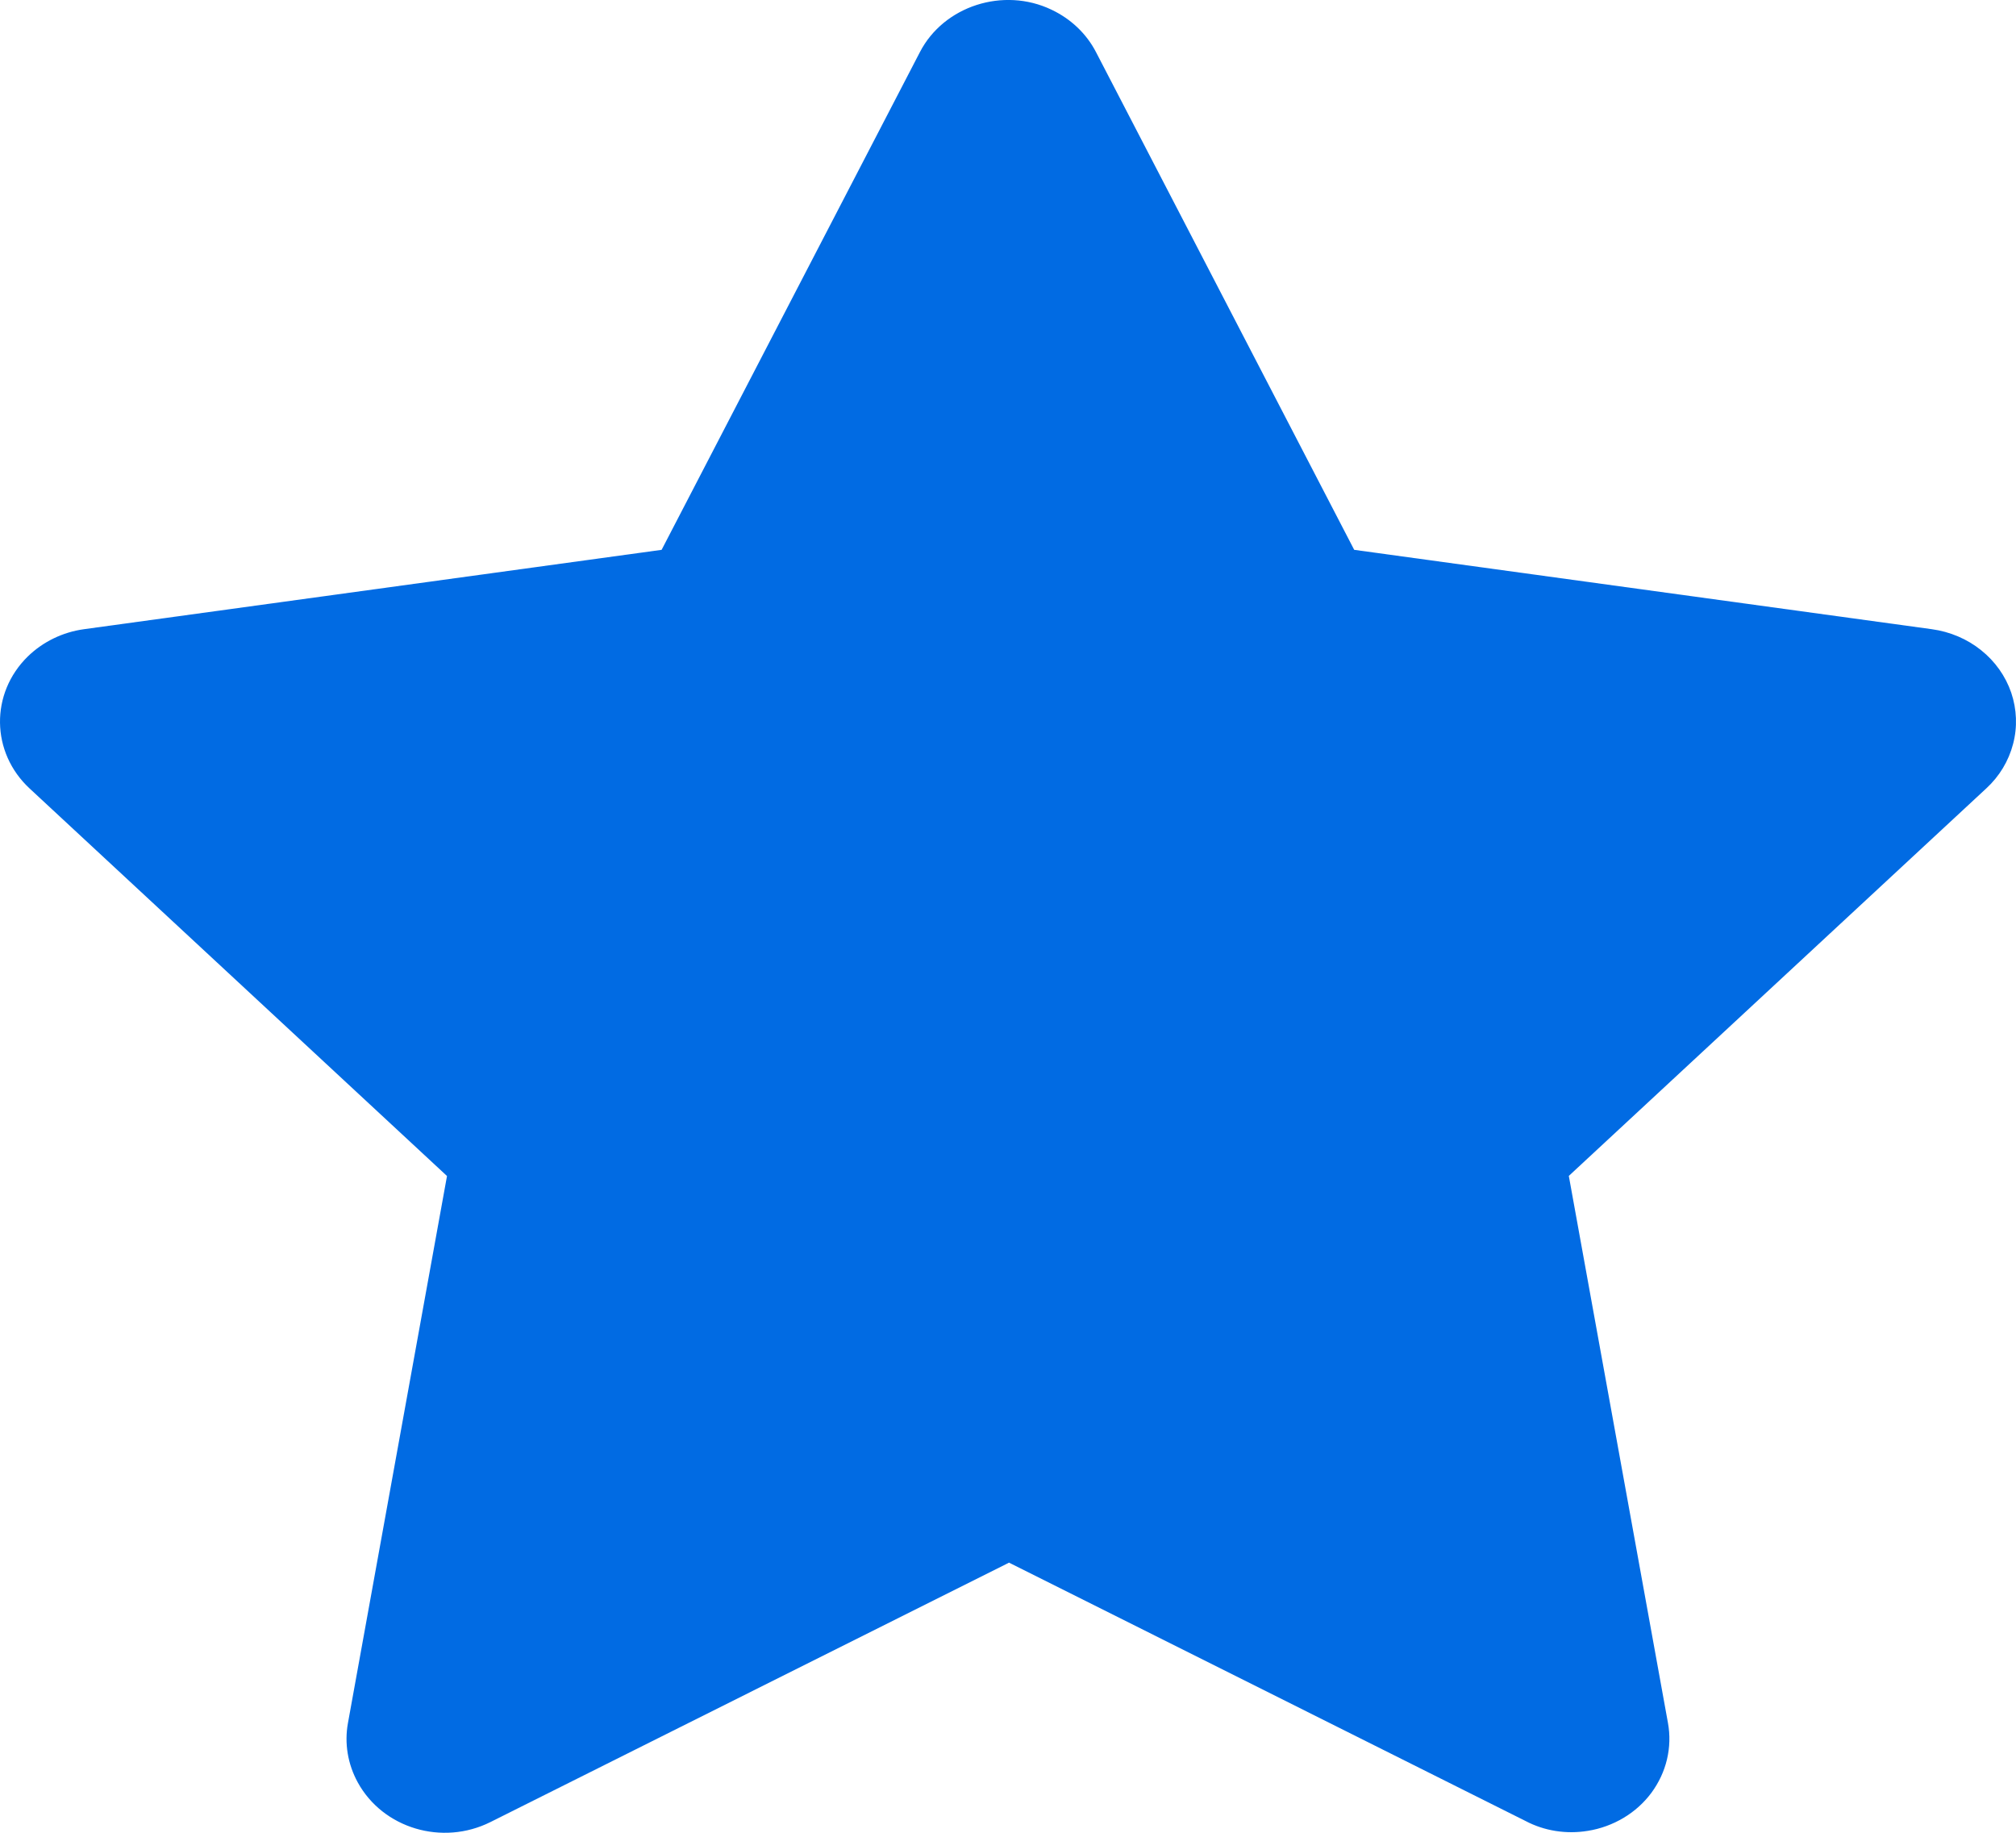
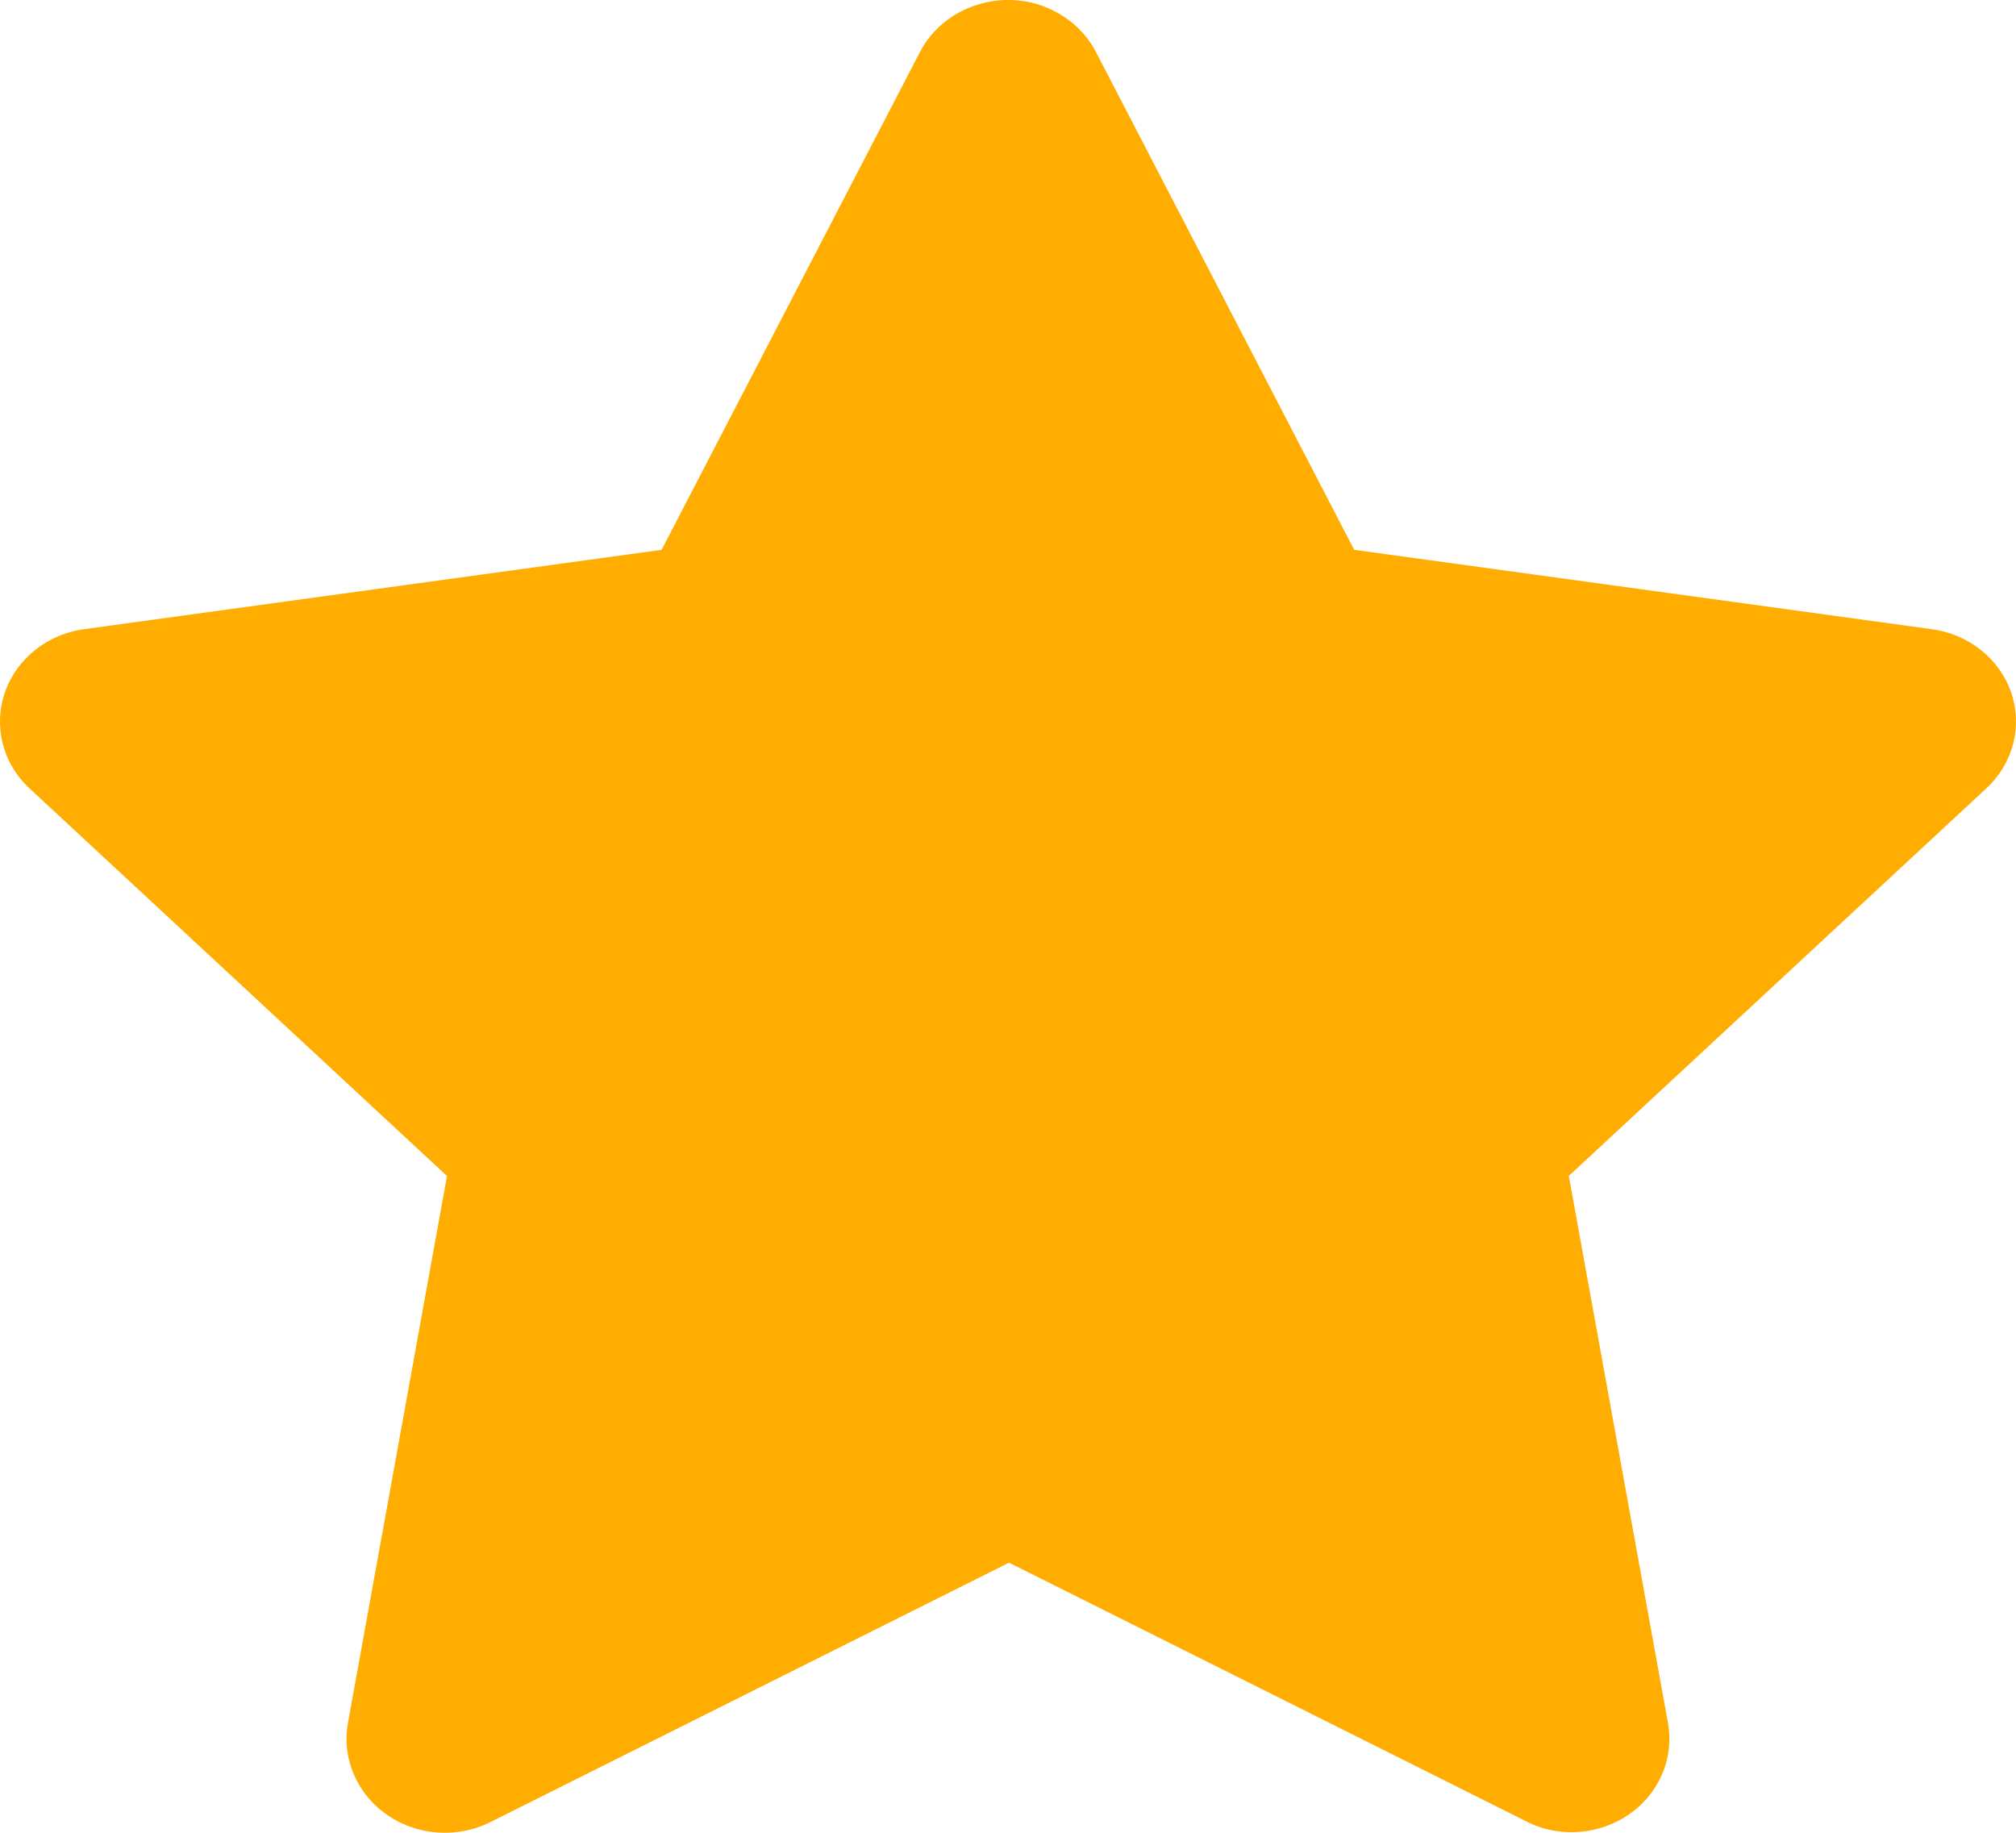
<svg xmlns="http://www.w3.org/2000/svg" width="22" height="20" viewBox="0 0 22 20" fill="none">
-   <path fill-rule="evenodd" clip-rule="evenodd" d="M10.988 17.064L5.352 19.883C4.828 20.145 4.18 19.953 3.904 19.45C3.795 19.251 3.757 19.024 3.797 18.803L4.878 12.833L0.324 8.605C-0.1 8.212 -0.109 7.567 0.304 7.163C0.469 7.003 0.684 6.898 0.917 6.866L7.22 6L10.039 0.568C10.3 0.064 10.95 -0.144 11.473 0.105C11.685 0.205 11.856 0.367 11.96 0.568L14.778 6L21.081 6.866C21.279 6.893 21.466 6.972 21.619 7.095C21.772 7.217 21.886 7.378 21.948 7.559C22.009 7.74 22.017 7.934 21.968 8.119C21.92 8.303 21.819 8.472 21.675 8.604L17.12 12.832L18.202 18.802C18.226 18.934 18.222 19.07 18.191 19.2C18.16 19.331 18.102 19.454 18.021 19.564C17.94 19.673 17.837 19.766 17.718 19.837C17.599 19.908 17.466 19.957 17.327 19.979C17.095 20.017 16.855 19.981 16.647 19.871L11.011 17.052L10.988 17.064Z" fill="#016BE3" />
+   <path fill-rule="evenodd" clip-rule="evenodd" d="M10.988 17.064L5.352 19.883C4.828 20.145 4.18 19.953 3.904 19.45C3.795 19.251 3.757 19.024 3.797 18.803L4.878 12.833L0.324 8.605C-0.1 8.212 -0.109 7.567 0.304 7.163C0.469 7.003 0.684 6.898 0.917 6.866L7.22 6L10.039 0.568C10.3 0.064 10.95 -0.144 11.473 0.105C11.685 0.205 11.856 0.367 11.96 0.568L14.778 6L21.081 6.866C21.279 6.893 21.466 6.972 21.619 7.095C21.772 7.217 21.886 7.378 21.948 7.559C22.009 7.74 22.017 7.934 21.968 8.119C21.92 8.303 21.819 8.472 21.675 8.604L17.12 12.832L18.202 18.802C18.226 18.934 18.222 19.07 18.191 19.2C18.16 19.331 18.102 19.454 18.021 19.564C17.94 19.673 17.837 19.766 17.718 19.837C17.599 19.908 17.466 19.957 17.327 19.979C17.095 20.017 16.855 19.981 16.647 19.871L11.011 17.052L10.988 17.064Z" fill="#FFAD00" />
</svg>
